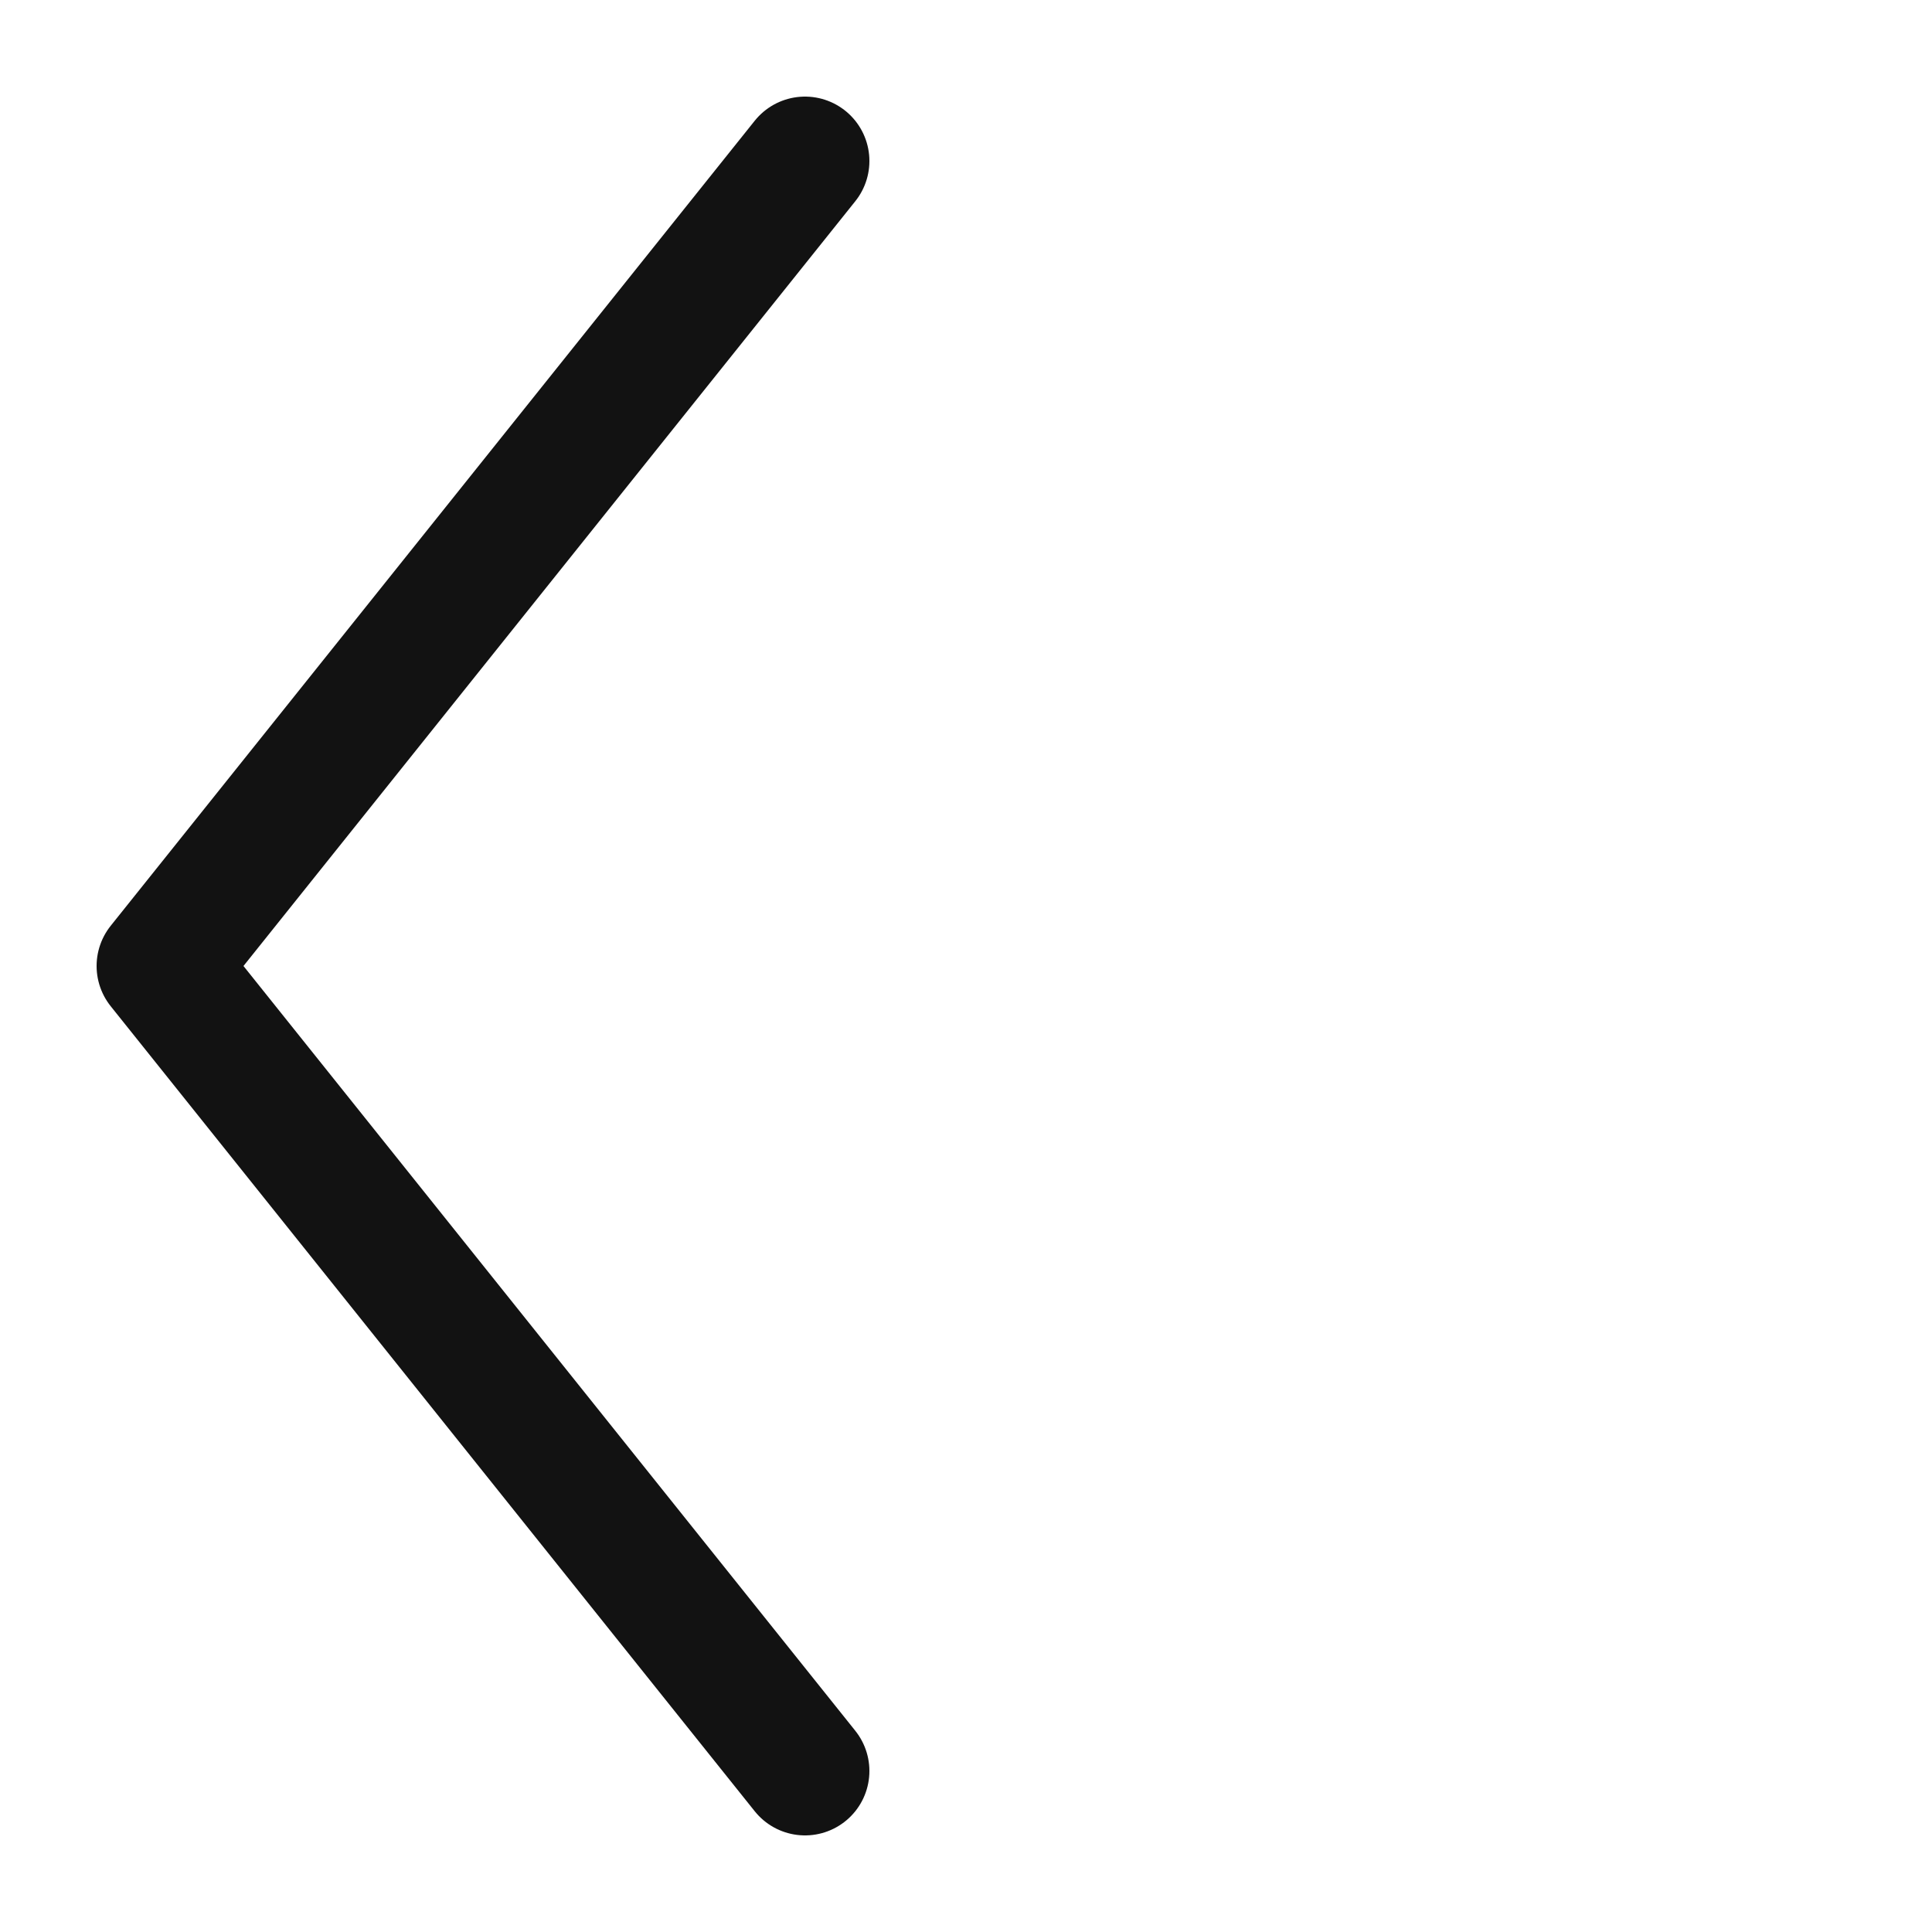
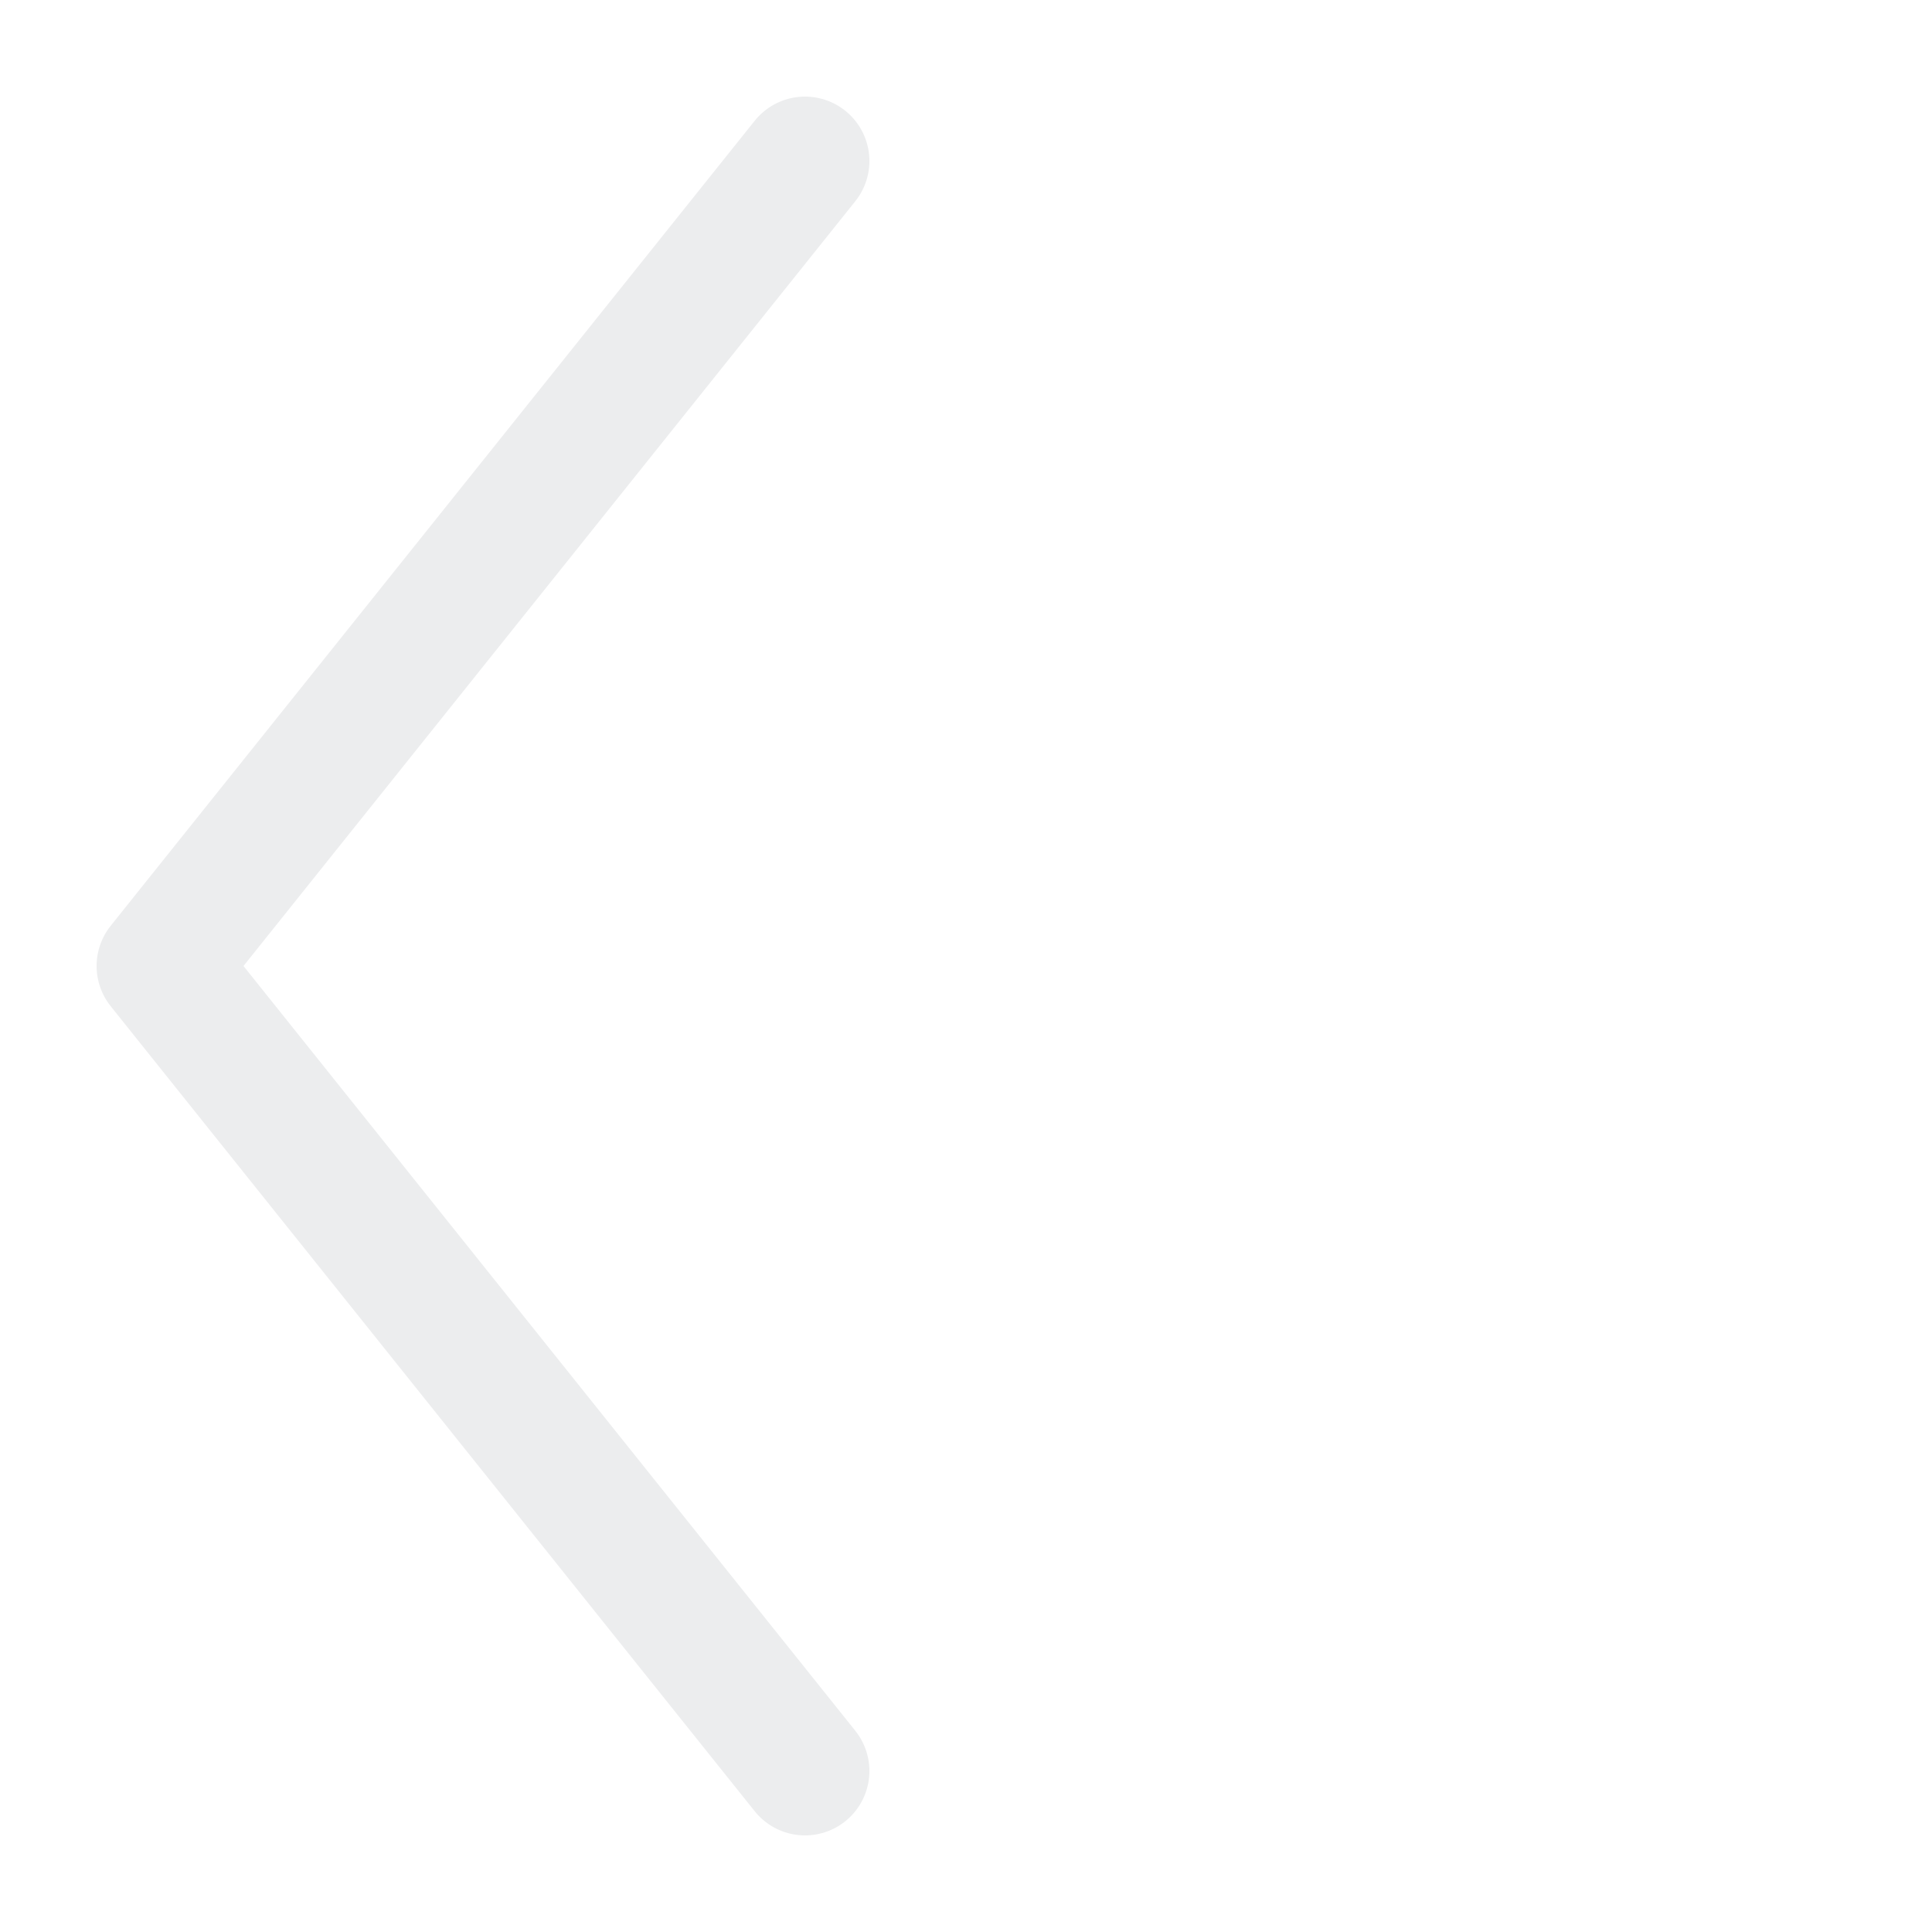
<svg xmlns="http://www.w3.org/2000/svg" width="24" height="24" viewBox="0 0 24 24" fill="none">
-   <path d="M10 2L2 12L10 22" stroke="#121212" stroke-width="1.6" stroke-linecap="round" stroke-linejoin="round" />
+   <path d="M10 2L2 12L10 22" stroke="#ECEDEE" stroke-width="1.6" stroke-linecap="round" stroke-linejoin="round" />
</svg>
